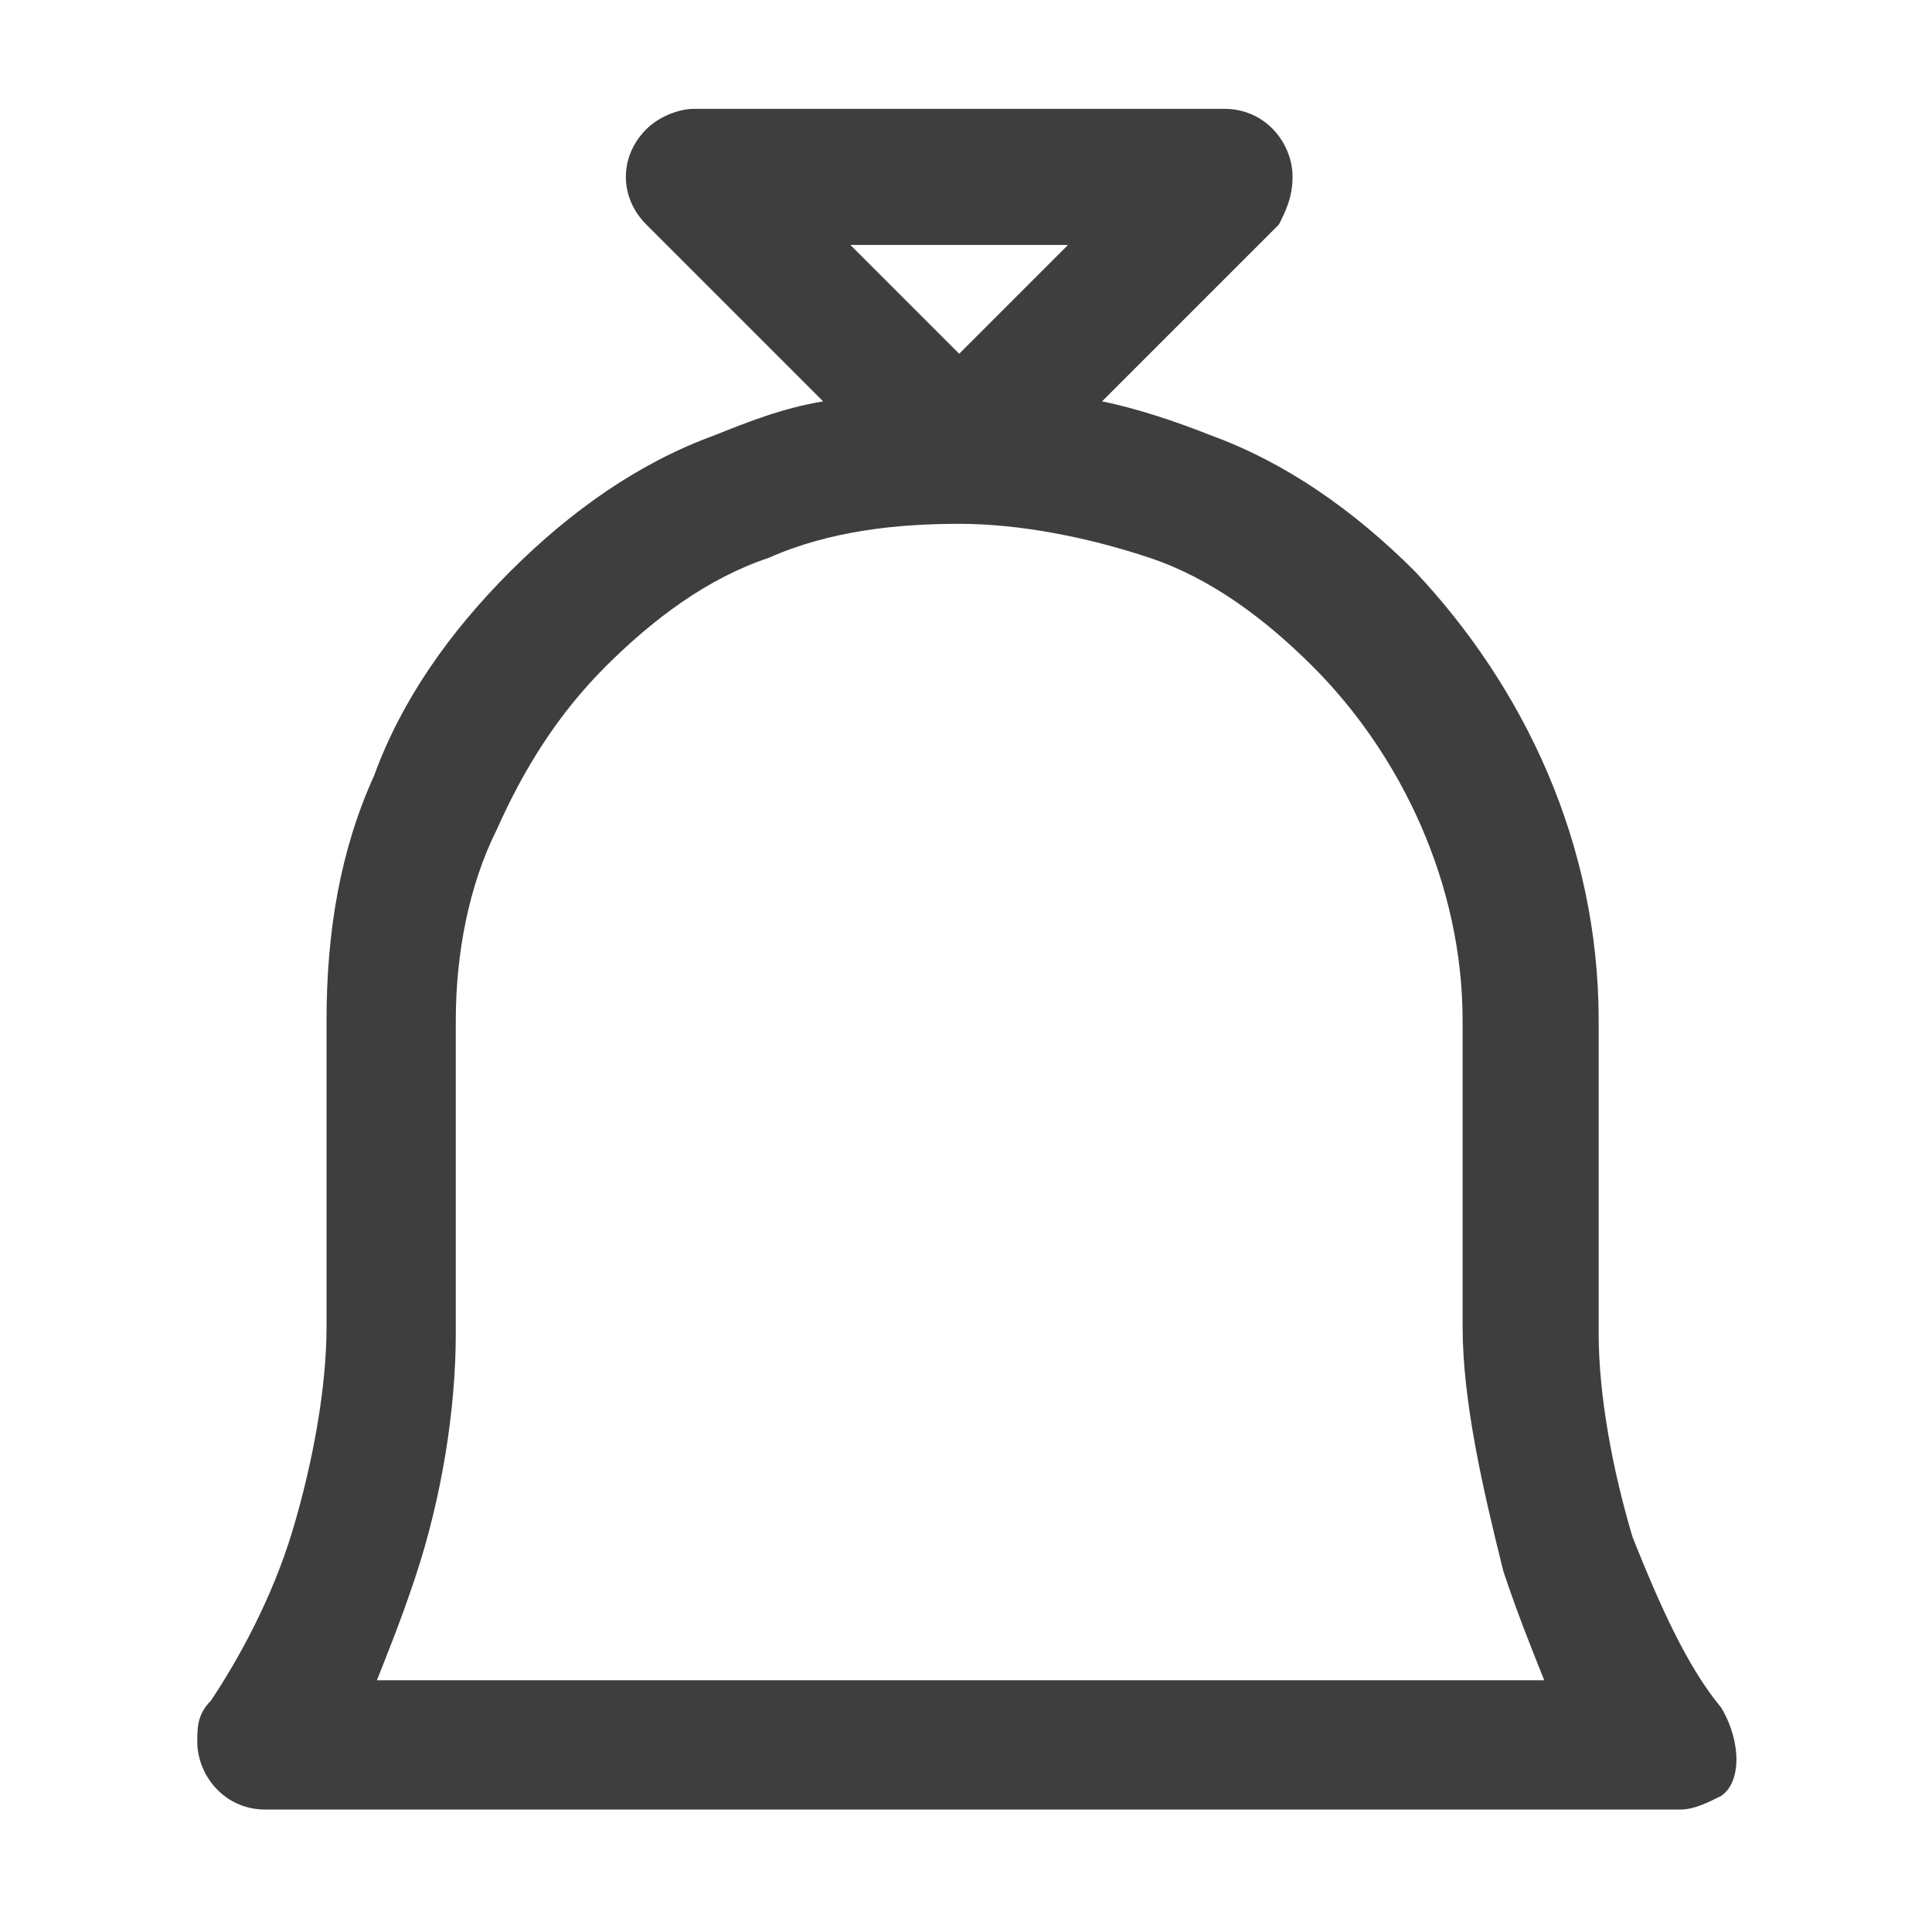
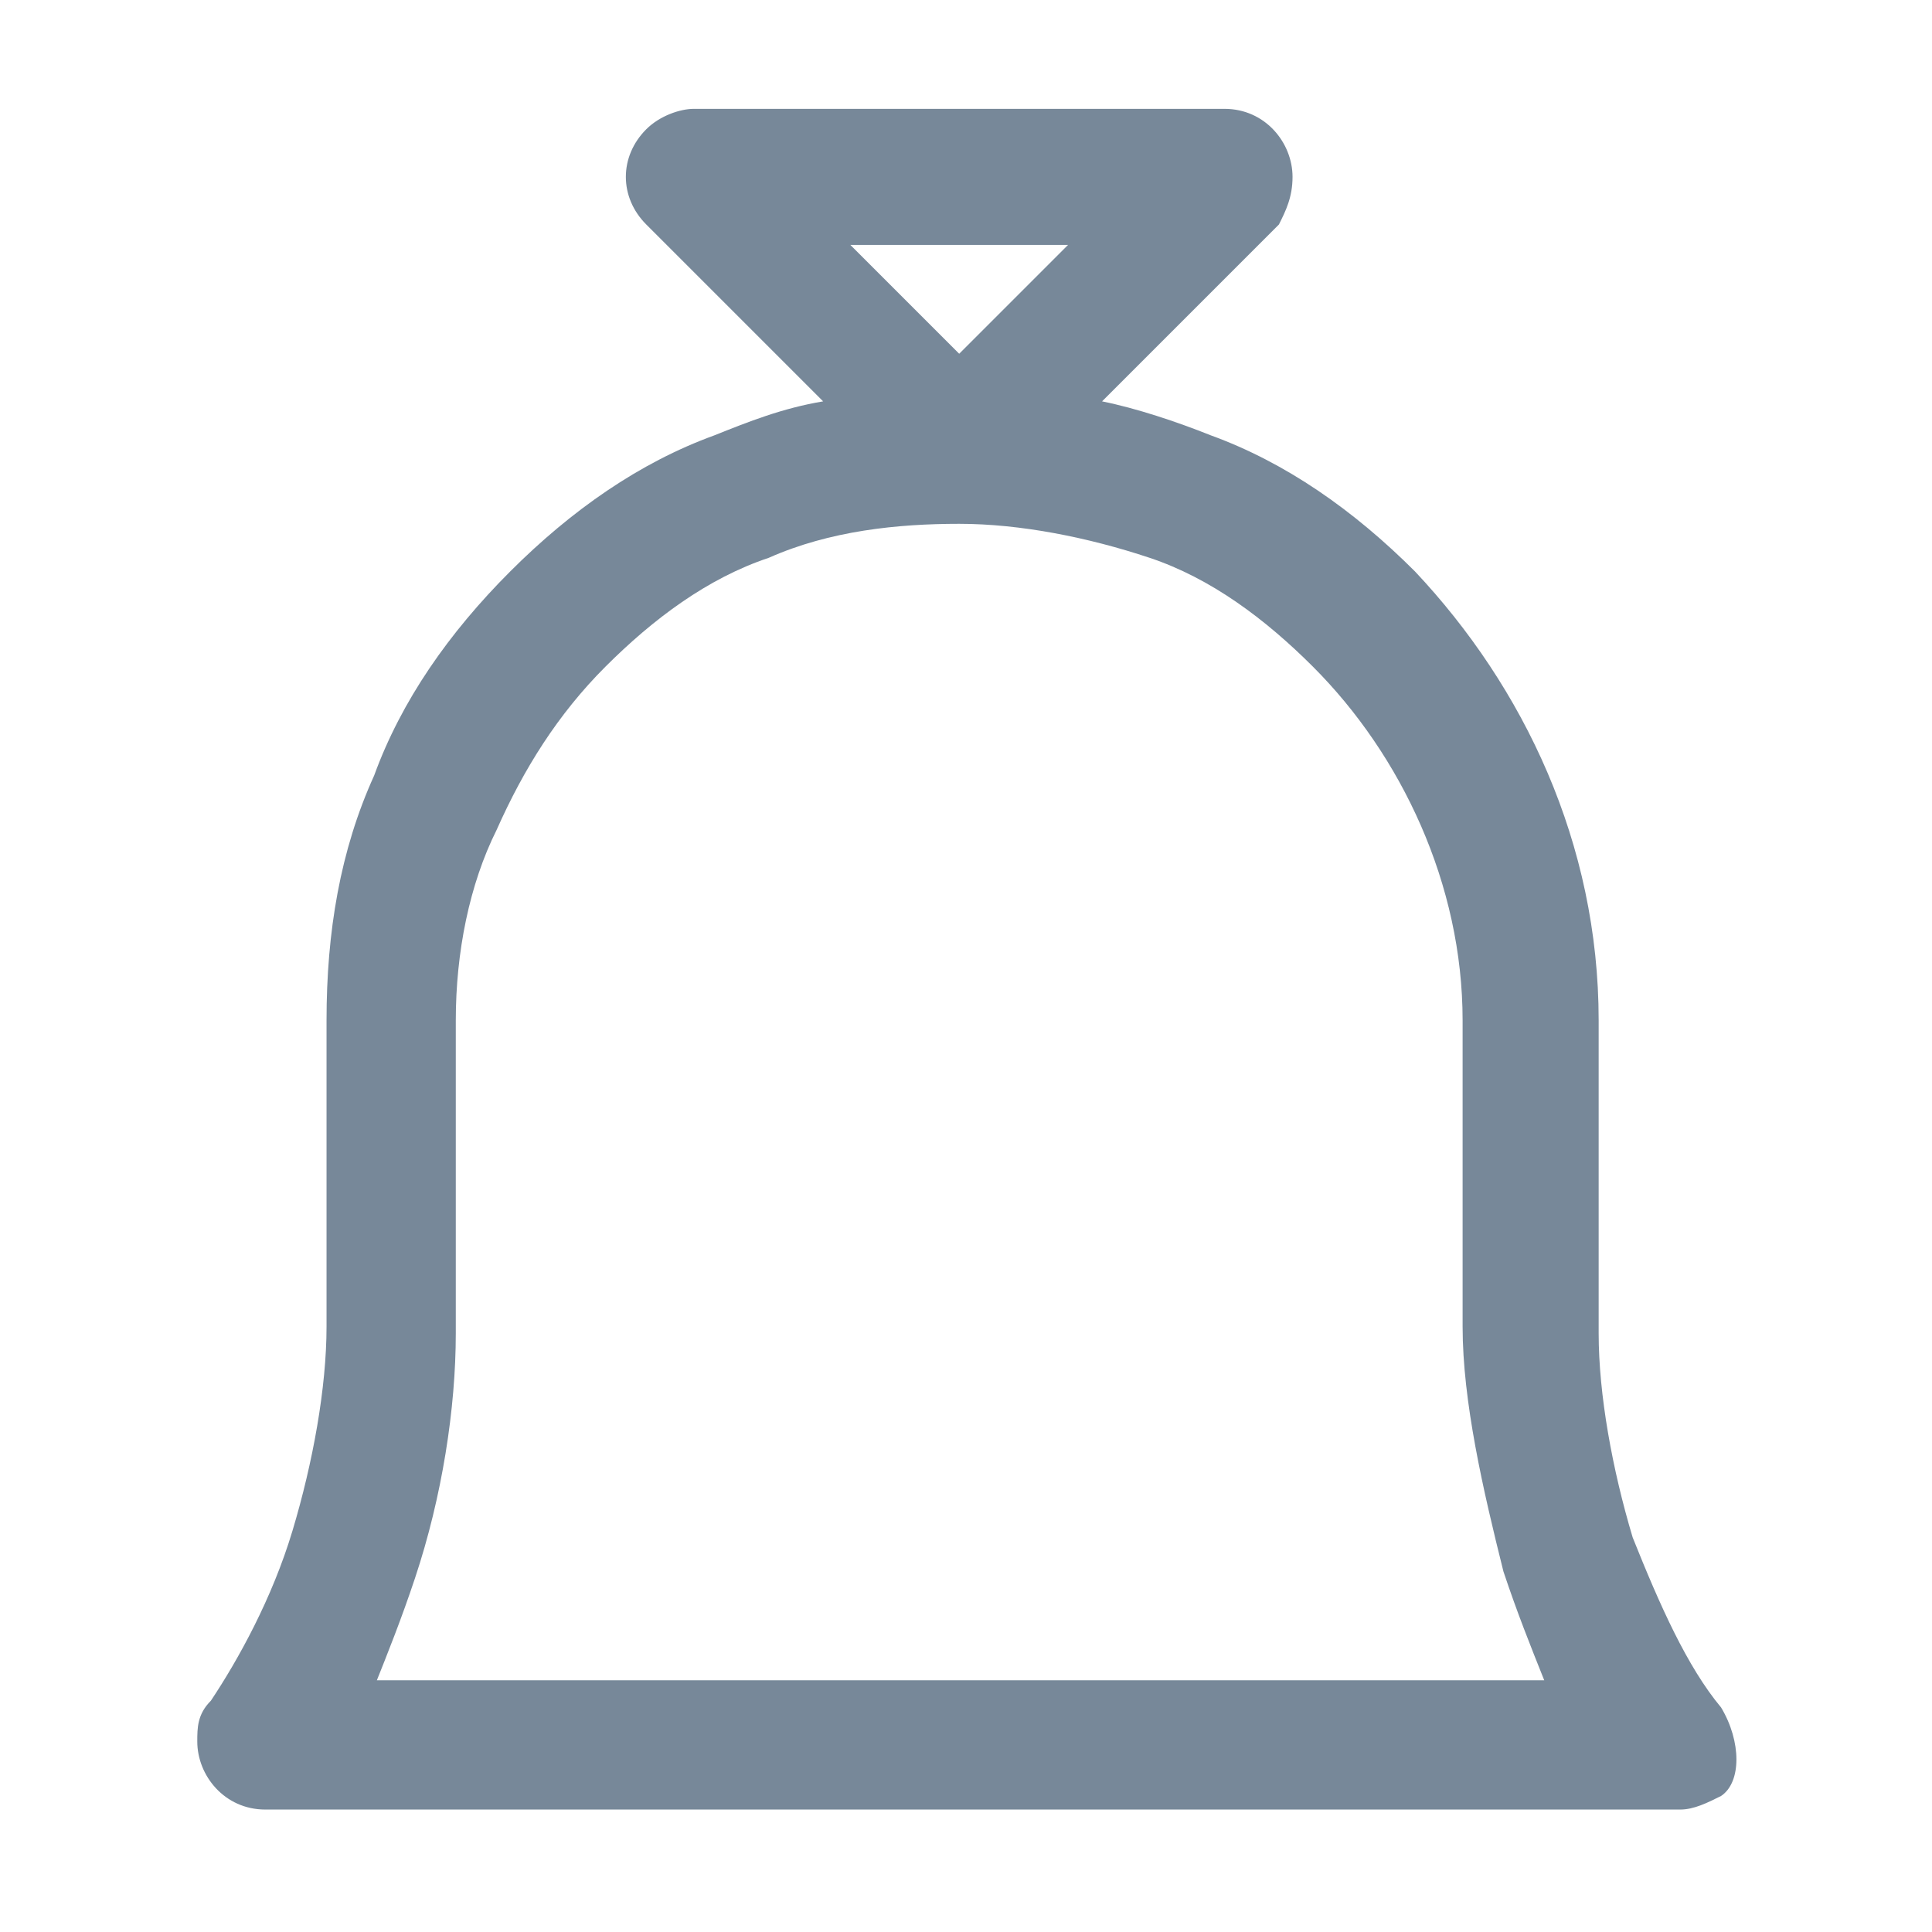
<svg xmlns="http://www.w3.org/2000/svg" version="1.1" id="Layer_1" x="0px" y="0px" viewBox="0 0 28.4 28.4" enable-background="new 0 0 28.4 28.4" xml:space="preserve">
-   <path fill="#3F3E3E" d="M25.3,25.1c-0.5-0.6-0.9-1.5-1.3-2.5c-0.3-1-0.5-2.1-0.5-3V15c0-2.6-1.1-4.9-2.7-6.6c-0.9-0.9-1.9-1.6-3-2  c-0.5-0.2-1.1-0.4-1.6-0.5l2.6-2.6C18.9,3.1,19,2.9,19,2.6c0-0.5-0.4-1-1-1h-7.8c-0.2,0-0.5,0.1-0.7,0.3c-0.4,0.4-0.4,1,0,1.4  l2.6,2.6c-0.6,0.1-1.1,0.3-1.6,0.5c-1.1,0.4-2.1,1.1-3,2c-0.9,0.9-1.6,1.9-2,3c-0.5,1.1-0.7,2.3-0.7,3.6v4.5c0,0.9-0.2,2-0.5,3  c-0.3,1-0.8,1.9-1.2,2.5c-0.2,0.2-0.2,0.4-0.2,0.6c0,0.5,0.4,1,1,1h20.8v0c0.2,0,0.4-0.1,0.6-0.2C25.6,26.2,25.6,25.6,25.3,25.1  L25.3,25.1z M15.7,3.6L15.7,3.6l-1.6,1.6l-1.6-1.6H15.7L15.7,3.6z M5.5,24.8L5.5,24.8c0.2-0.5,0.4-1,0.6-1.6  c0.4-1.2,0.6-2.5,0.6-3.6V15c0-1,0.2-2,0.6-2.8c0.4-0.9,0.9-1.7,1.6-2.4c0.7-0.7,1.5-1.3,2.4-1.6c0.9-0.4,1.9-0.5,2.8-0.5h0  c0.9,0,1.9,0.2,2.8,0.5c0.9,0.3,1.7,0.9,2.4,1.6c1.3,1.3,2.2,3.2,2.2,5.2v4.5c0,1.1,0.3,2.4,0.6,3.6c0.2,0.6,0.4,1.1,0.6,1.6H5.5  L5.5,24.8z" />
+   <path fill="#778899" d="M25.3,25.1c-0.5-0.6-0.9-1.5-1.3-2.5c-0.3-1-0.5-2.1-0.5-3V15c0-2.6-1.1-4.9-2.7-6.6c-0.9-0.9-1.9-1.6-3-2  c-0.5-0.2-1.1-0.4-1.6-0.5l2.6-2.6C18.9,3.1,19,2.9,19,2.6c0-0.5-0.4-1-1-1h-7.8c-0.2,0-0.5,0.1-0.7,0.3c-0.4,0.4-0.4,1,0,1.4  l2.6,2.6c-0.6,0.1-1.1,0.3-1.6,0.5c-1.1,0.4-2.1,1.1-3,2c-0.9,0.9-1.6,1.9-2,3c-0.5,1.1-0.7,2.3-0.7,3.6v4.5c0,0.9-0.2,2-0.5,3  c-0.3,1-0.8,1.9-1.2,2.5c-0.2,0.2-0.2,0.4-0.2,0.6c0,0.5,0.4,1,1,1h20.8v0c0.2,0,0.4-0.1,0.6-0.2C25.6,26.2,25.6,25.6,25.3,25.1  L25.3,25.1z M15.7,3.6L15.7,3.6l-1.6,1.6l-1.6-1.6H15.7L15.7,3.6z M5.5,24.8L5.5,24.8c0.2-0.5,0.4-1,0.6-1.6  c0.4-1.2,0.6-2.5,0.6-3.6V15c0-1,0.2-2,0.6-2.8c0.4-0.9,0.9-1.7,1.6-2.4c0.7-0.7,1.5-1.3,2.4-1.6c0.9-0.4,1.9-0.5,2.8-0.5h0  c0.9,0,1.9,0.2,2.8,0.5c0.9,0.3,1.7,0.9,2.4,1.6c1.3,1.3,2.2,3.2,2.2,5.2v4.5c0,1.1,0.3,2.4,0.6,3.6c0.2,0.6,0.4,1.1,0.6,1.6H5.5  L5.5,24.8z" />
</svg>
